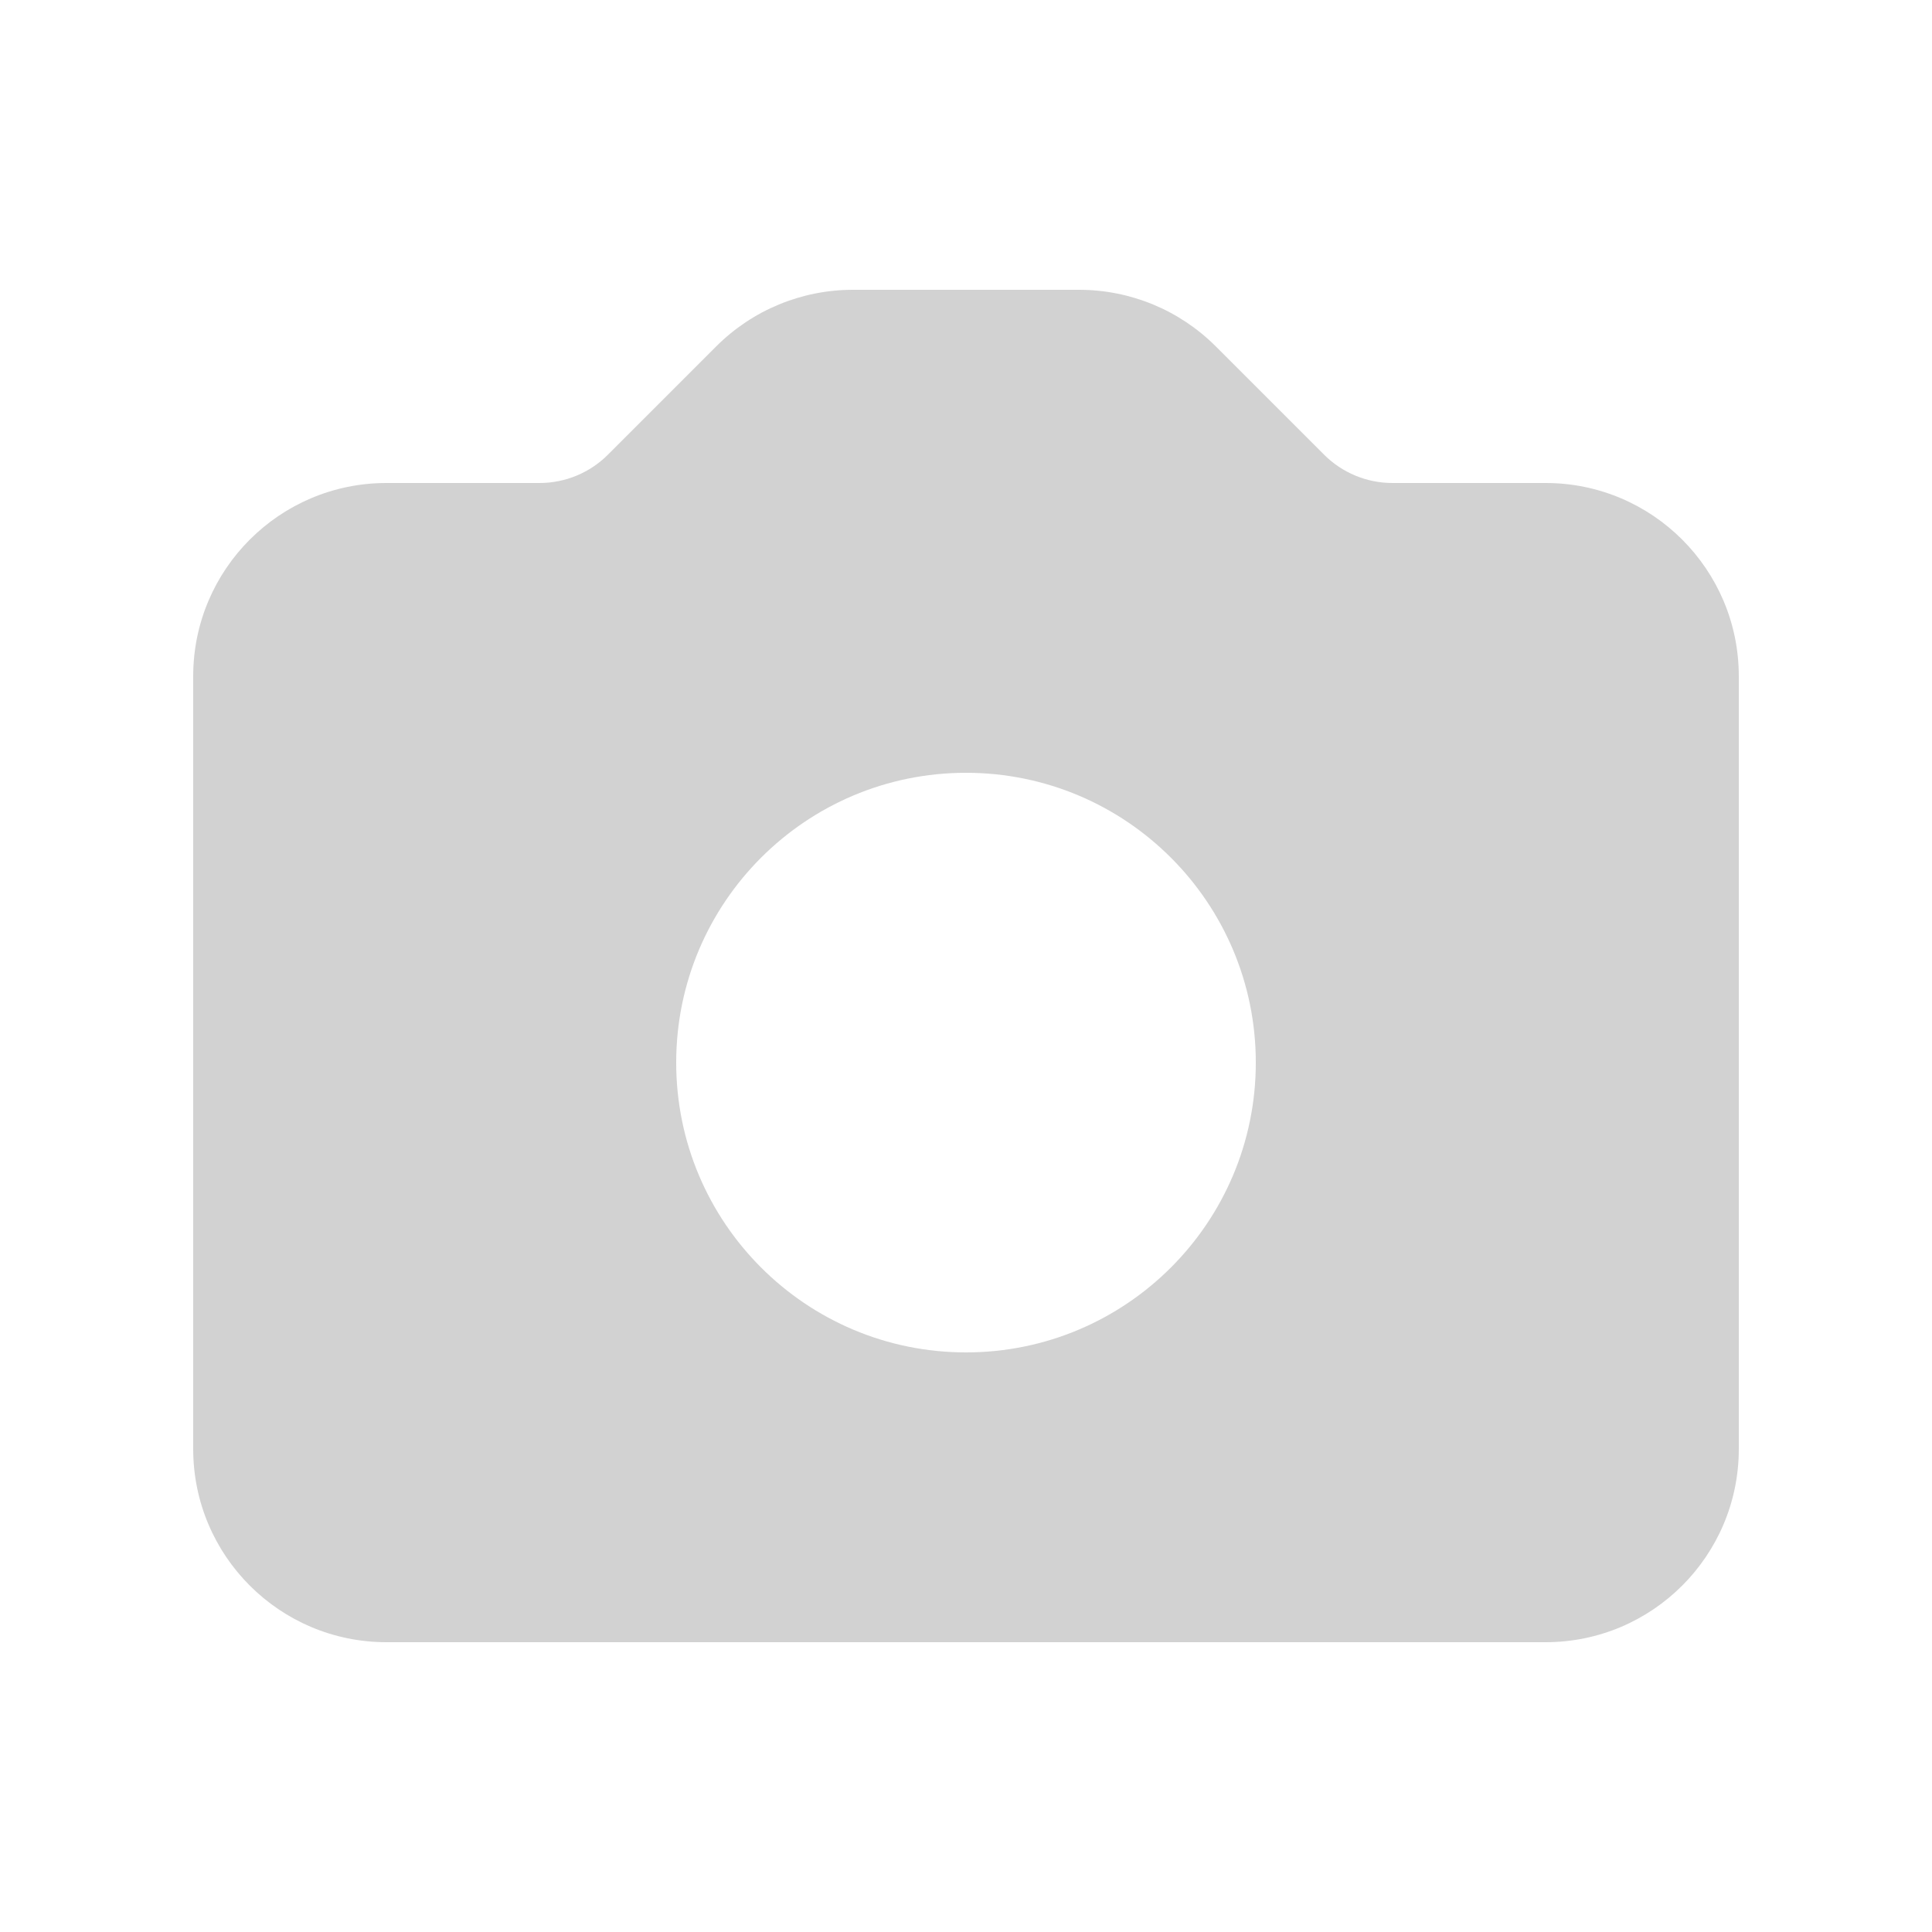
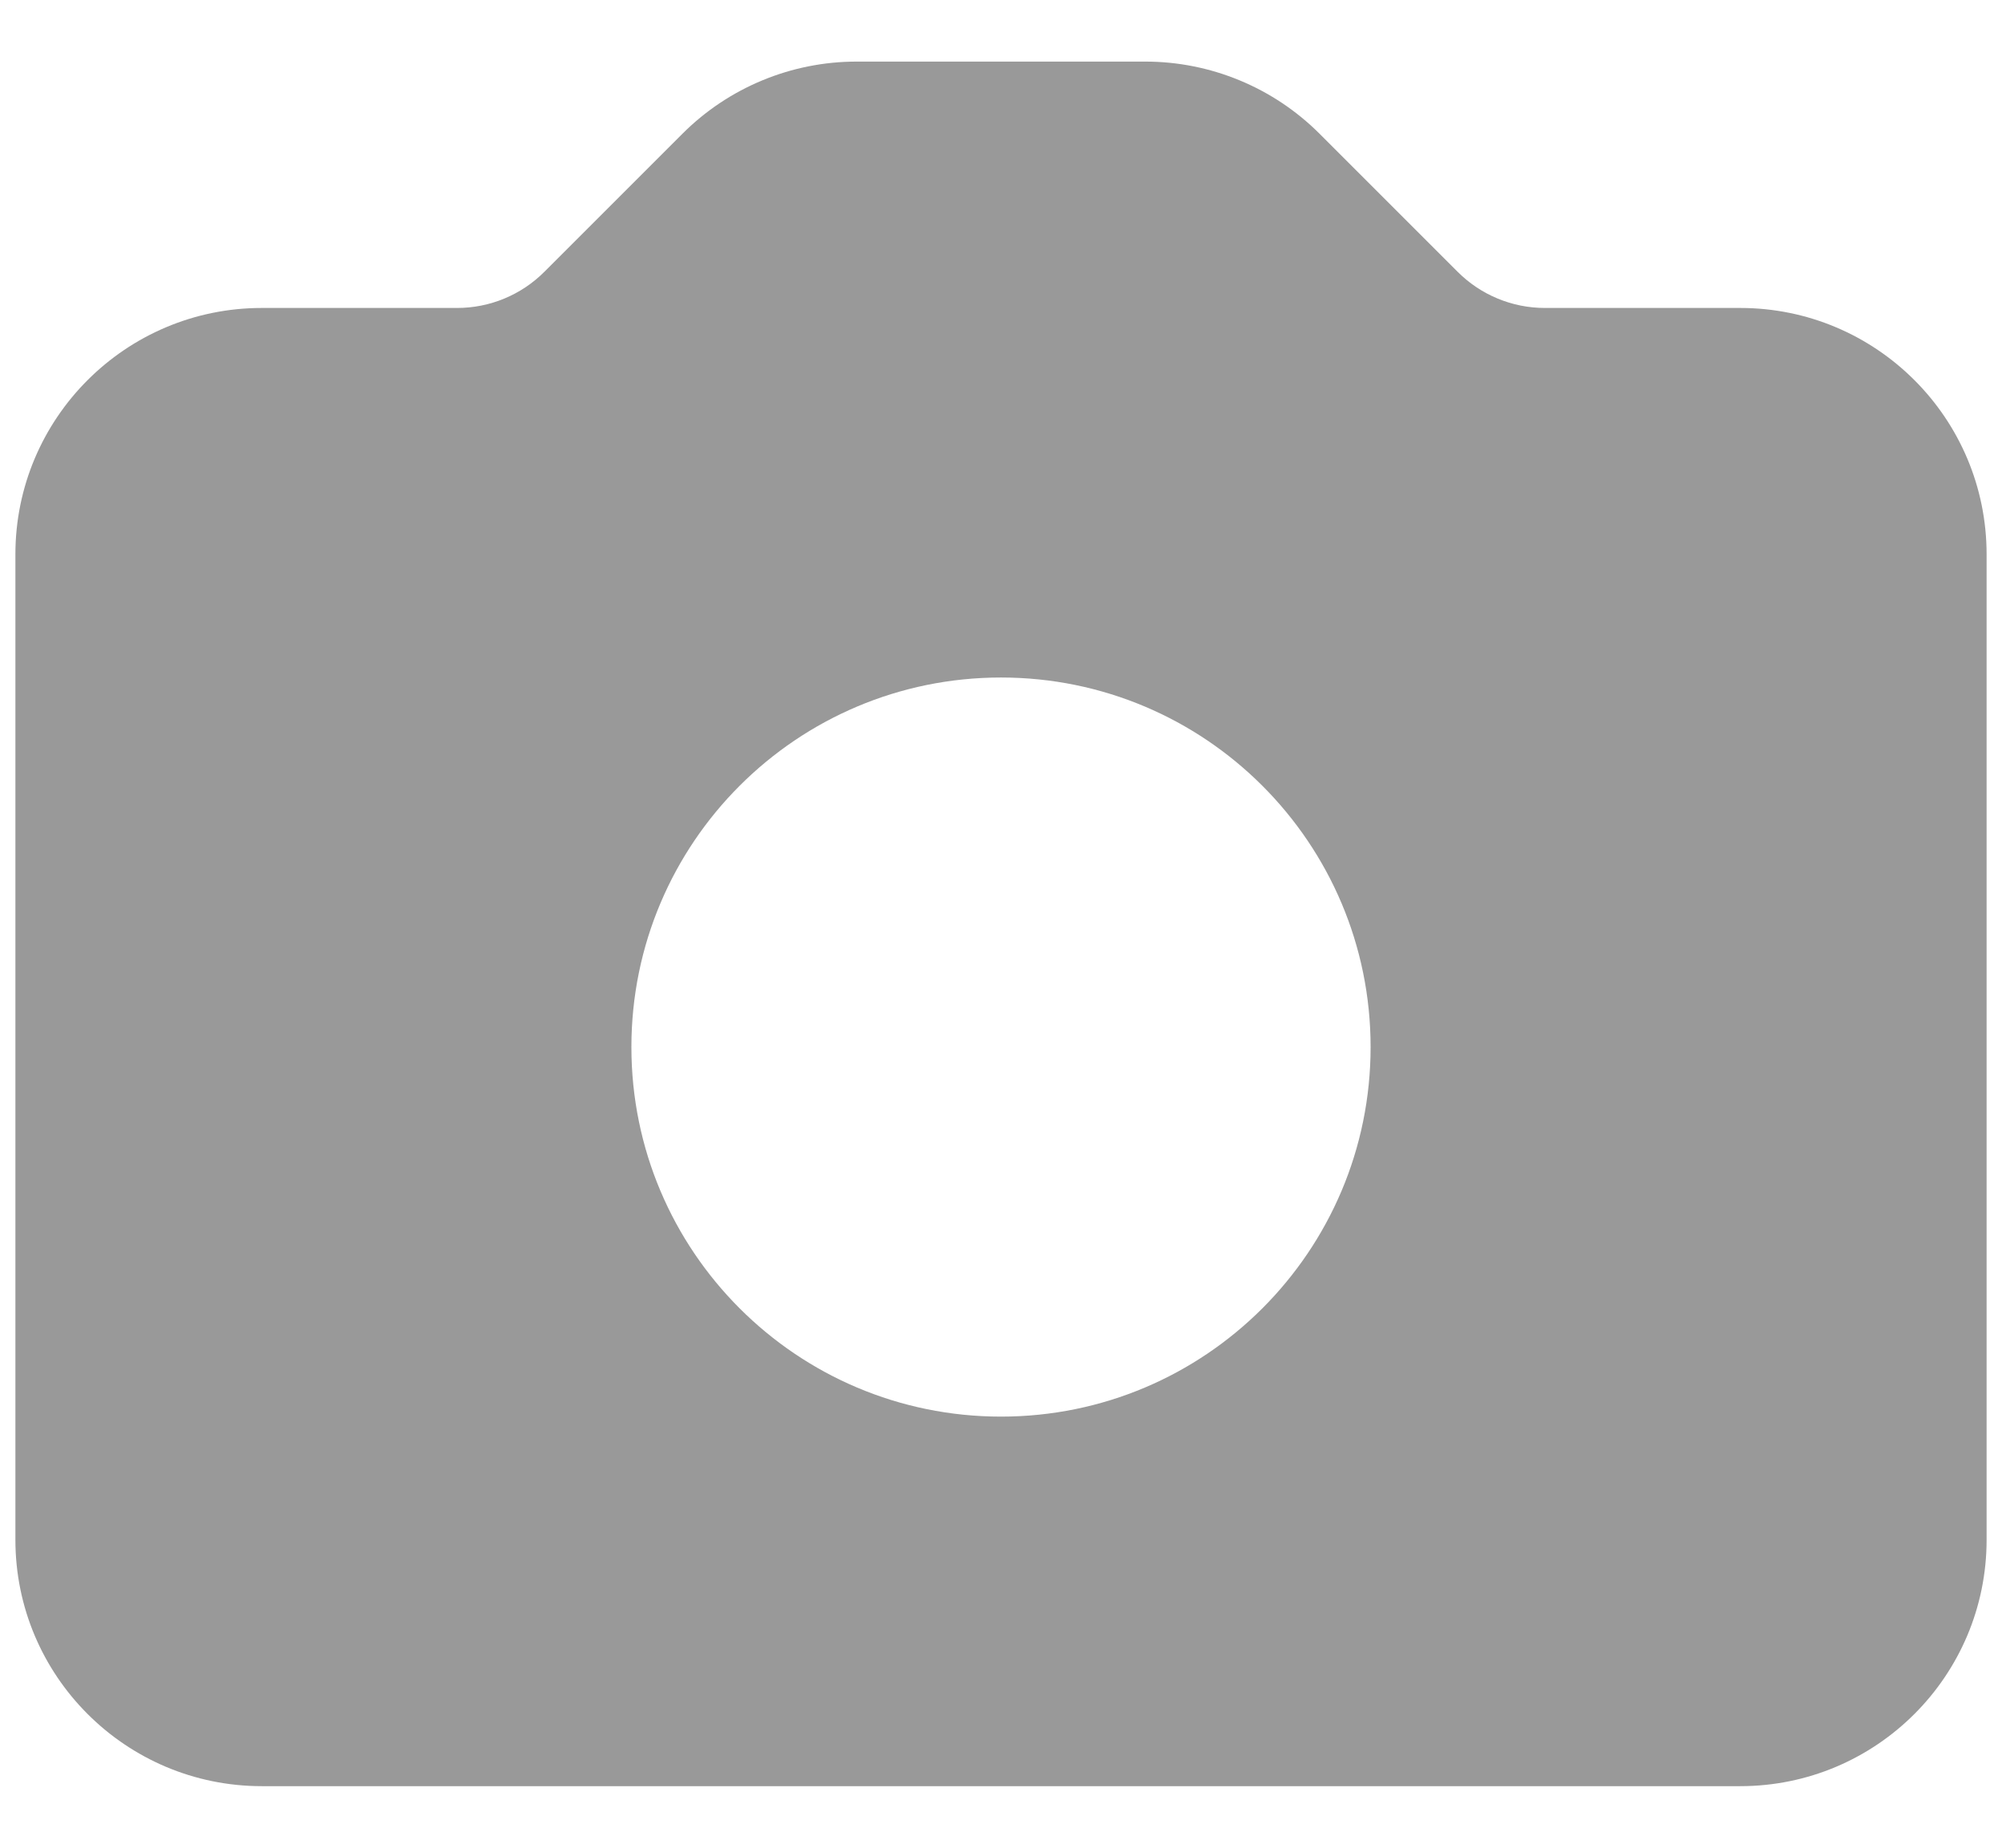
- <svg xmlns="http://www.w3.org/2000/svg" width="32" height="32" viewBox="0 0 32 32" fill="none">
-   <g opacity="0.44">
-     <path fill-rule="evenodd" clip-rule="evenodd" d="M6.4 8C4.633 8 3.2 9.433 3.2 11.2V24C3.2 25.767 4.633 27.2 6.4 27.2H25.6C27.367 27.2 28.8 25.767 28.8 24V11.2C28.8 9.433 27.367 8 25.6 8H23.063C22.638 8 22.231 7.831 21.931 7.531L20.137 5.737C19.537 5.137 18.723 4.8 17.875 4.8H14.125C13.277 4.8 12.463 5.137 11.863 5.737L10.069 7.531C9.769 7.831 9.362 8 8.937 8H6.4ZM16 22.4C18.651 22.4 20.8 20.251 20.8 17.6C20.8 14.949 18.651 12.8 16 12.8C13.349 12.8 11.2 14.949 11.2 17.6C11.2 20.251 13.349 22.4 16 22.4Z" fill="#999999" />
-   </g>
+ <svg xmlns="http://www.w3.org/2000/svg" width="26" height="24" viewBox="0 0 26 24" fill="none">
+   <path fill-rule="evenodd" clip-rule="evenodd" d="M3.4 4C1.633 4 0.2 5.433 0.2 7.2V20C0.2 21.767 1.633 23.2 3.4 23.2H22.6C24.367 23.2 25.8 21.767 25.8 20V7.2C25.8 5.433 24.367 4 22.6 4H20.063C19.638 4 19.231 3.831 18.931 3.531L17.137 1.737C16.537 1.137 15.723 0.8 14.874 0.8H11.125C10.277 0.8 9.463 1.137 8.863 1.737L7.069 3.531C6.769 3.831 6.362 4 5.937 4H3.4ZM13 18.4C15.651 18.4 17.8 16.251 17.8 13.6C17.8 10.949 15.651 8.8 13 8.8C10.349 8.8 8.2 10.949 8.2 13.6C8.2 16.251 10.349 18.4 13 18.4Z" fill="#999999" />
</svg>
